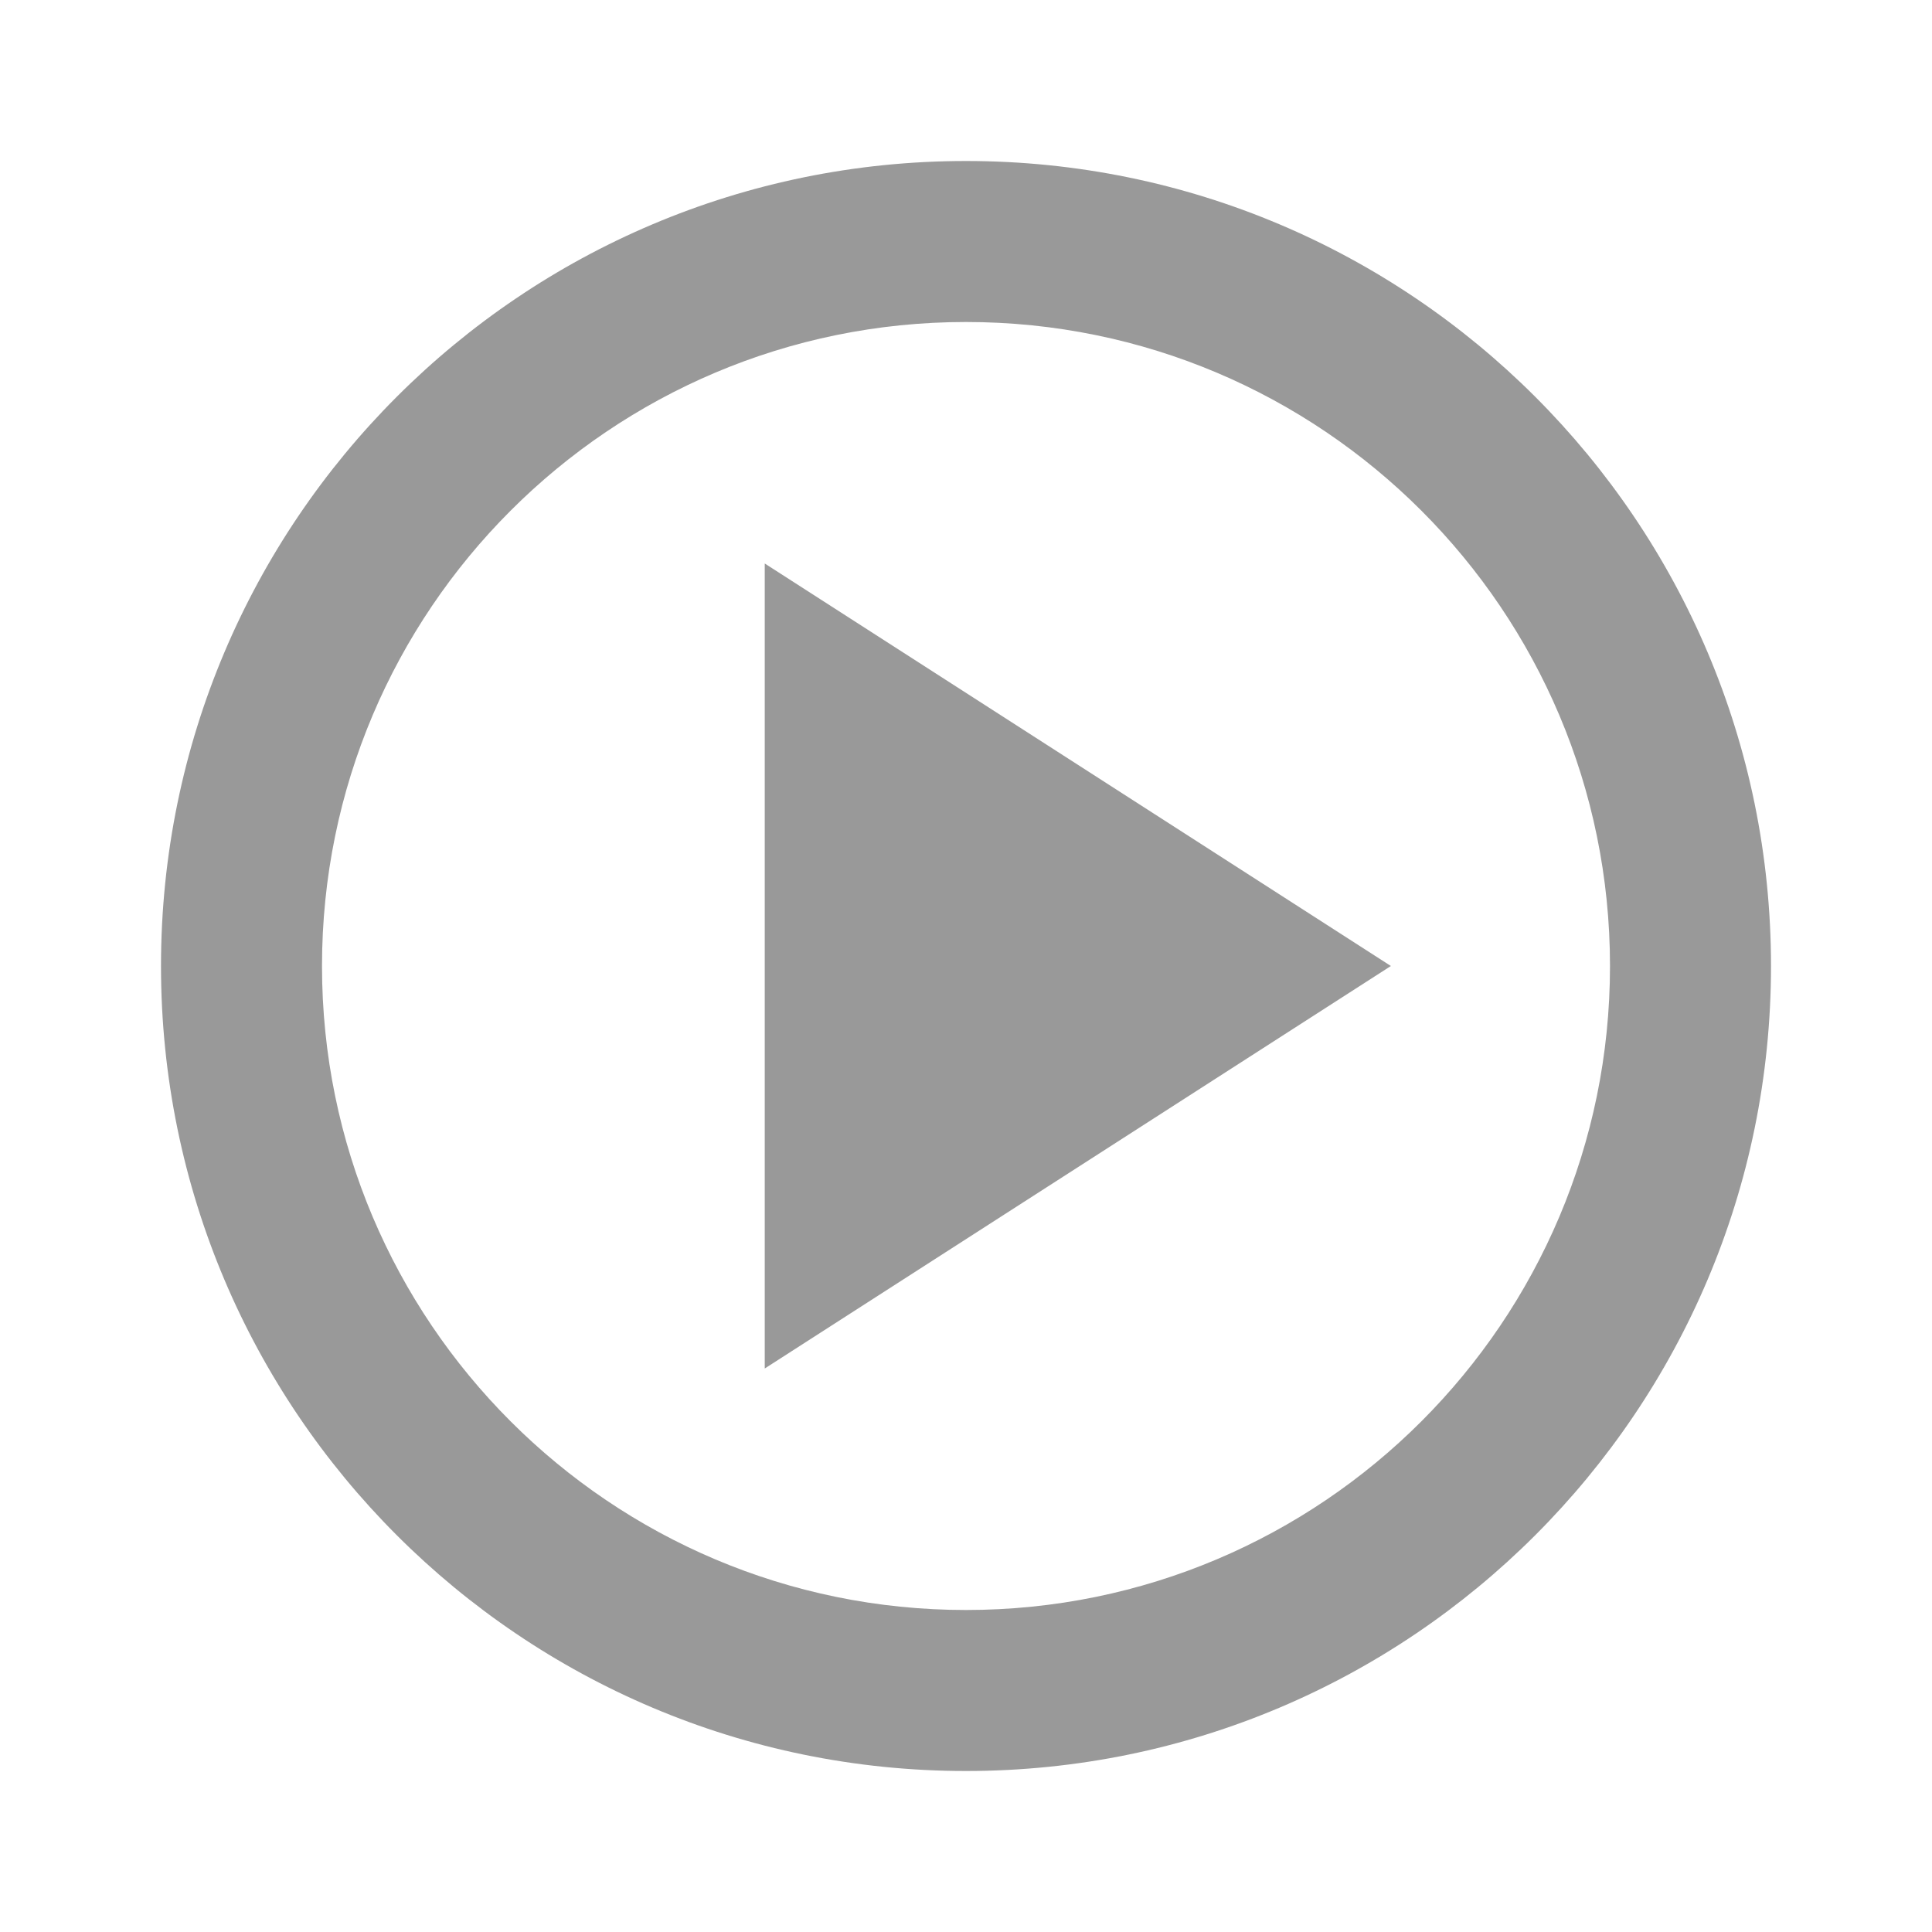
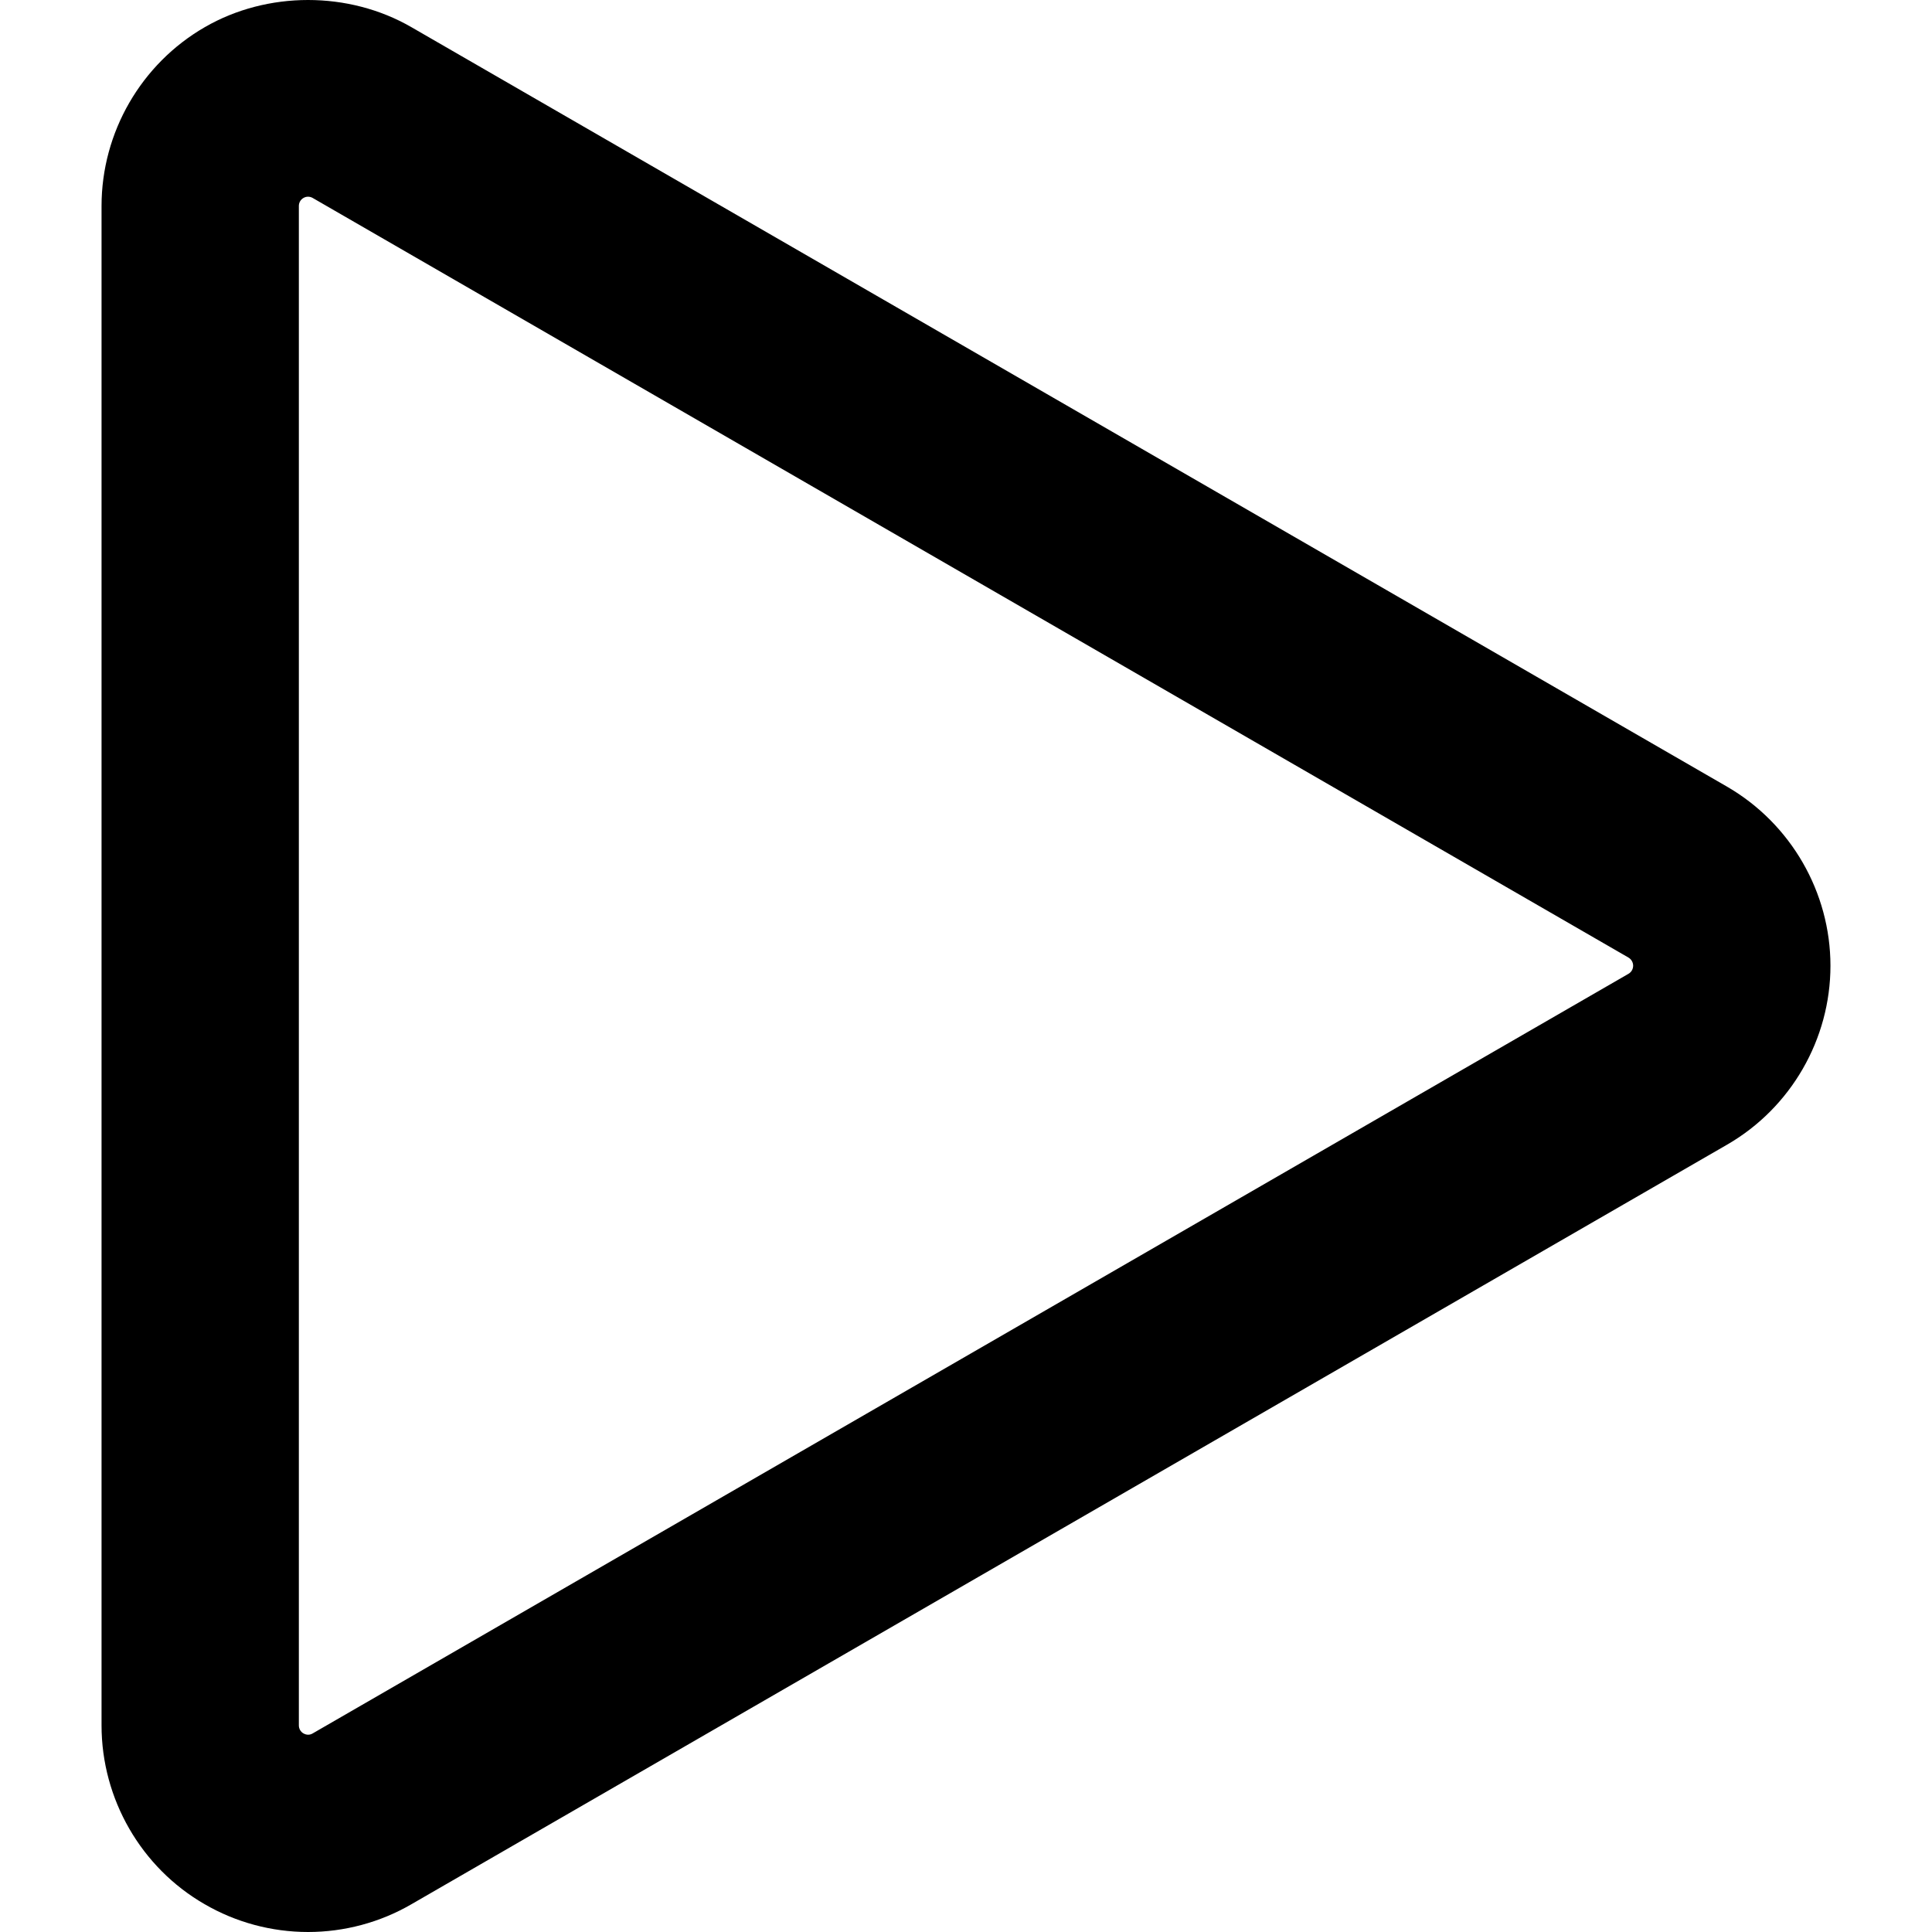
- <svg xmlns="http://www.w3.org/2000/svg" width="24" height="24" viewBox="0 0 24 24">
-   <g fill="none" fill-rule="evenodd">
-     <rect width="24" height="24" />
-     <path fill="#000" fill-opacity=".4" fill-rule="nonzero" d="M12,2 C17.523,2 22,6.477 22,12 C22,17.523 17.523,22 12,22 C6.477,22 2,17.523 2,12 C2,6.477 6.477,2 12,2 Z M12,4 C7.582,4 4,7.582 4,12 C4,16.418 7.582,20 12,20 C16.418,20 20,16.418 20,12 C20,7.582 16.418,4 12,4 Z M9.5,7 L17.278,12 L9.5,17 L9.5,7 Z" />
+ <svg xmlns="http://www.w3.org/2000/svg" version="1.1" id="Capa_1" x="0px" y="0px" viewBox="0 0 58.752 58.752" style="enable-background:new 0 0 58.752 58.752;" xml:space="preserve">
+   <g>
+     <path d="M52.524,23.925L12.507,0.824c-1.907-1.1-4.376-1.097-6.276,0C4.293,1.94,3.088,4.025,3.088,6.264v46.205    c0,2.24,1.204,4.325,3.131,5.435c0.953,0.555,2.042,0.848,3.149,0.848c1.104,0,2.192-0.292,3.141-0.843l40.017-23.103    c1.936-1.119,3.138-3.203,3.138-5.439C55.663,27.134,54.462,25.05,52.524,23.925z M49.524,29.612L9.504,52.716    c-0.082,0.047-0.18,0.052-0.279-0.005c-0.084-0.049-0.137-0.142-0.137-0.242V6.263c0-0.1,0.052-0.192,0.14-0.243    c0.042-0.025,0.09-0.038,0.139-0.038c0.051,0,0.099,0.013,0.142,0.038l40.01,23.098c0.089,0.052,0.145,0.147,0.145,0.249    C49.663,29.47,49.611,29.561,49.524,29.612z" />
  </g>
</svg>
